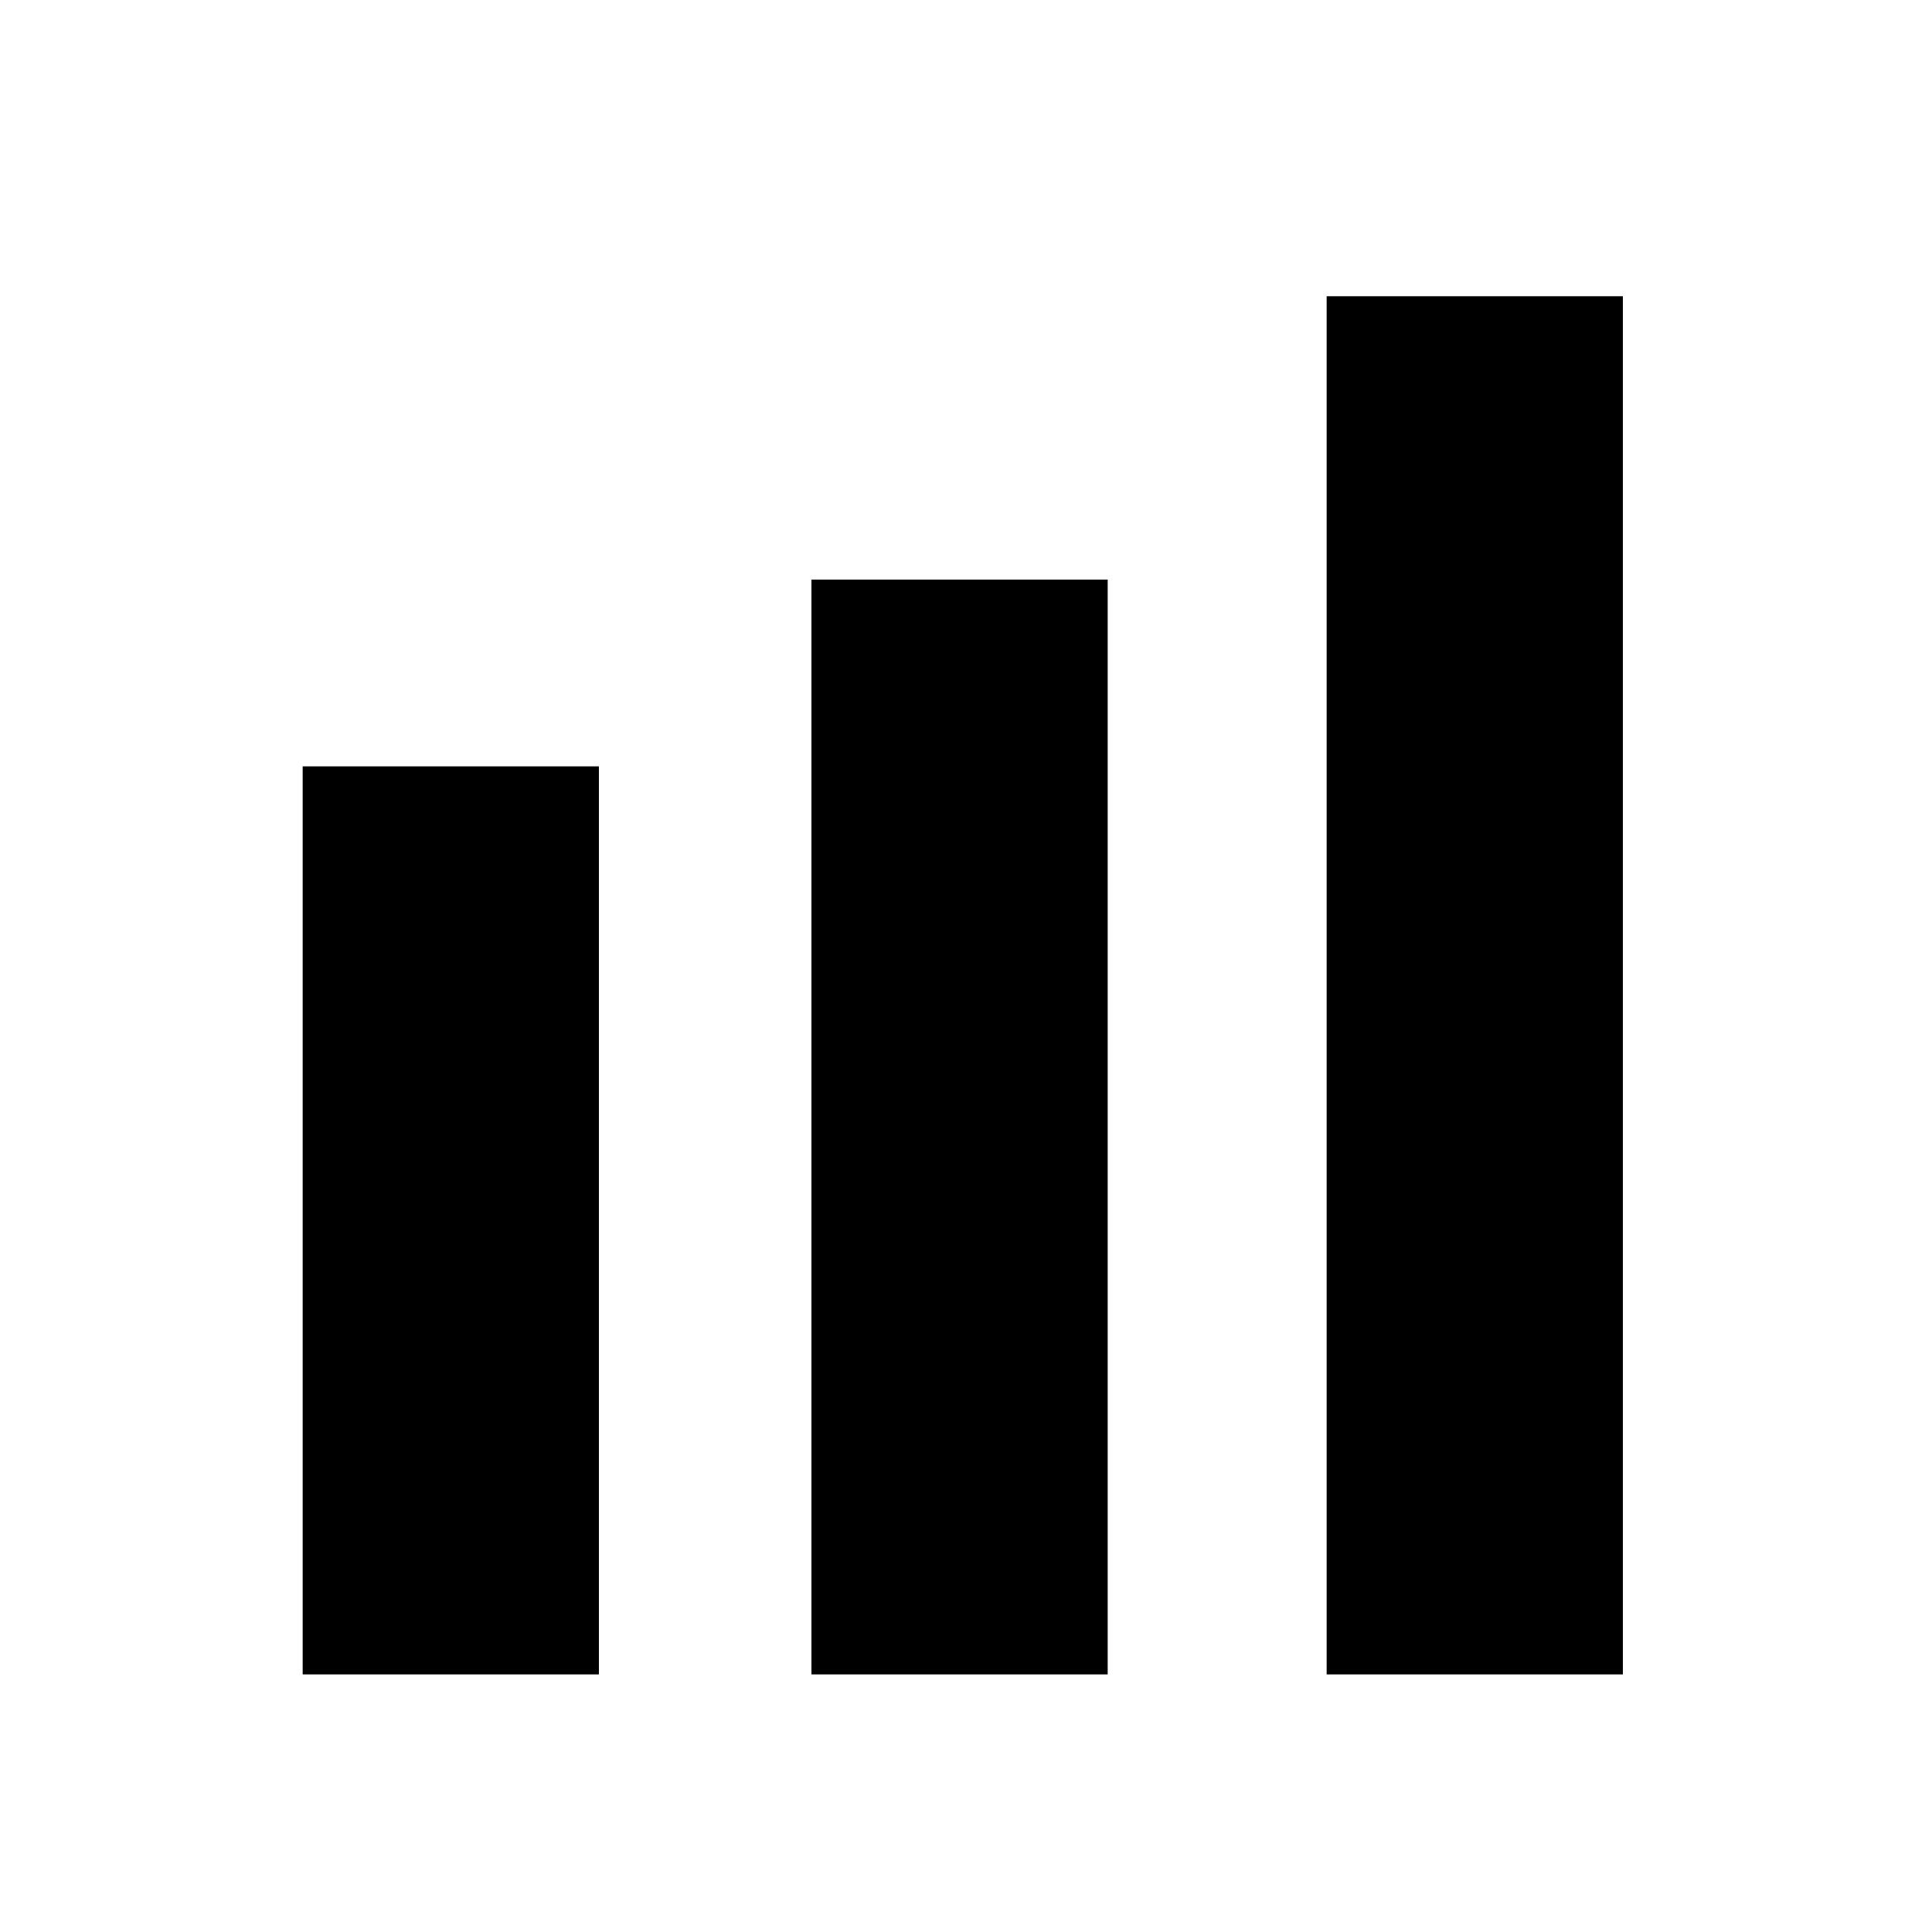
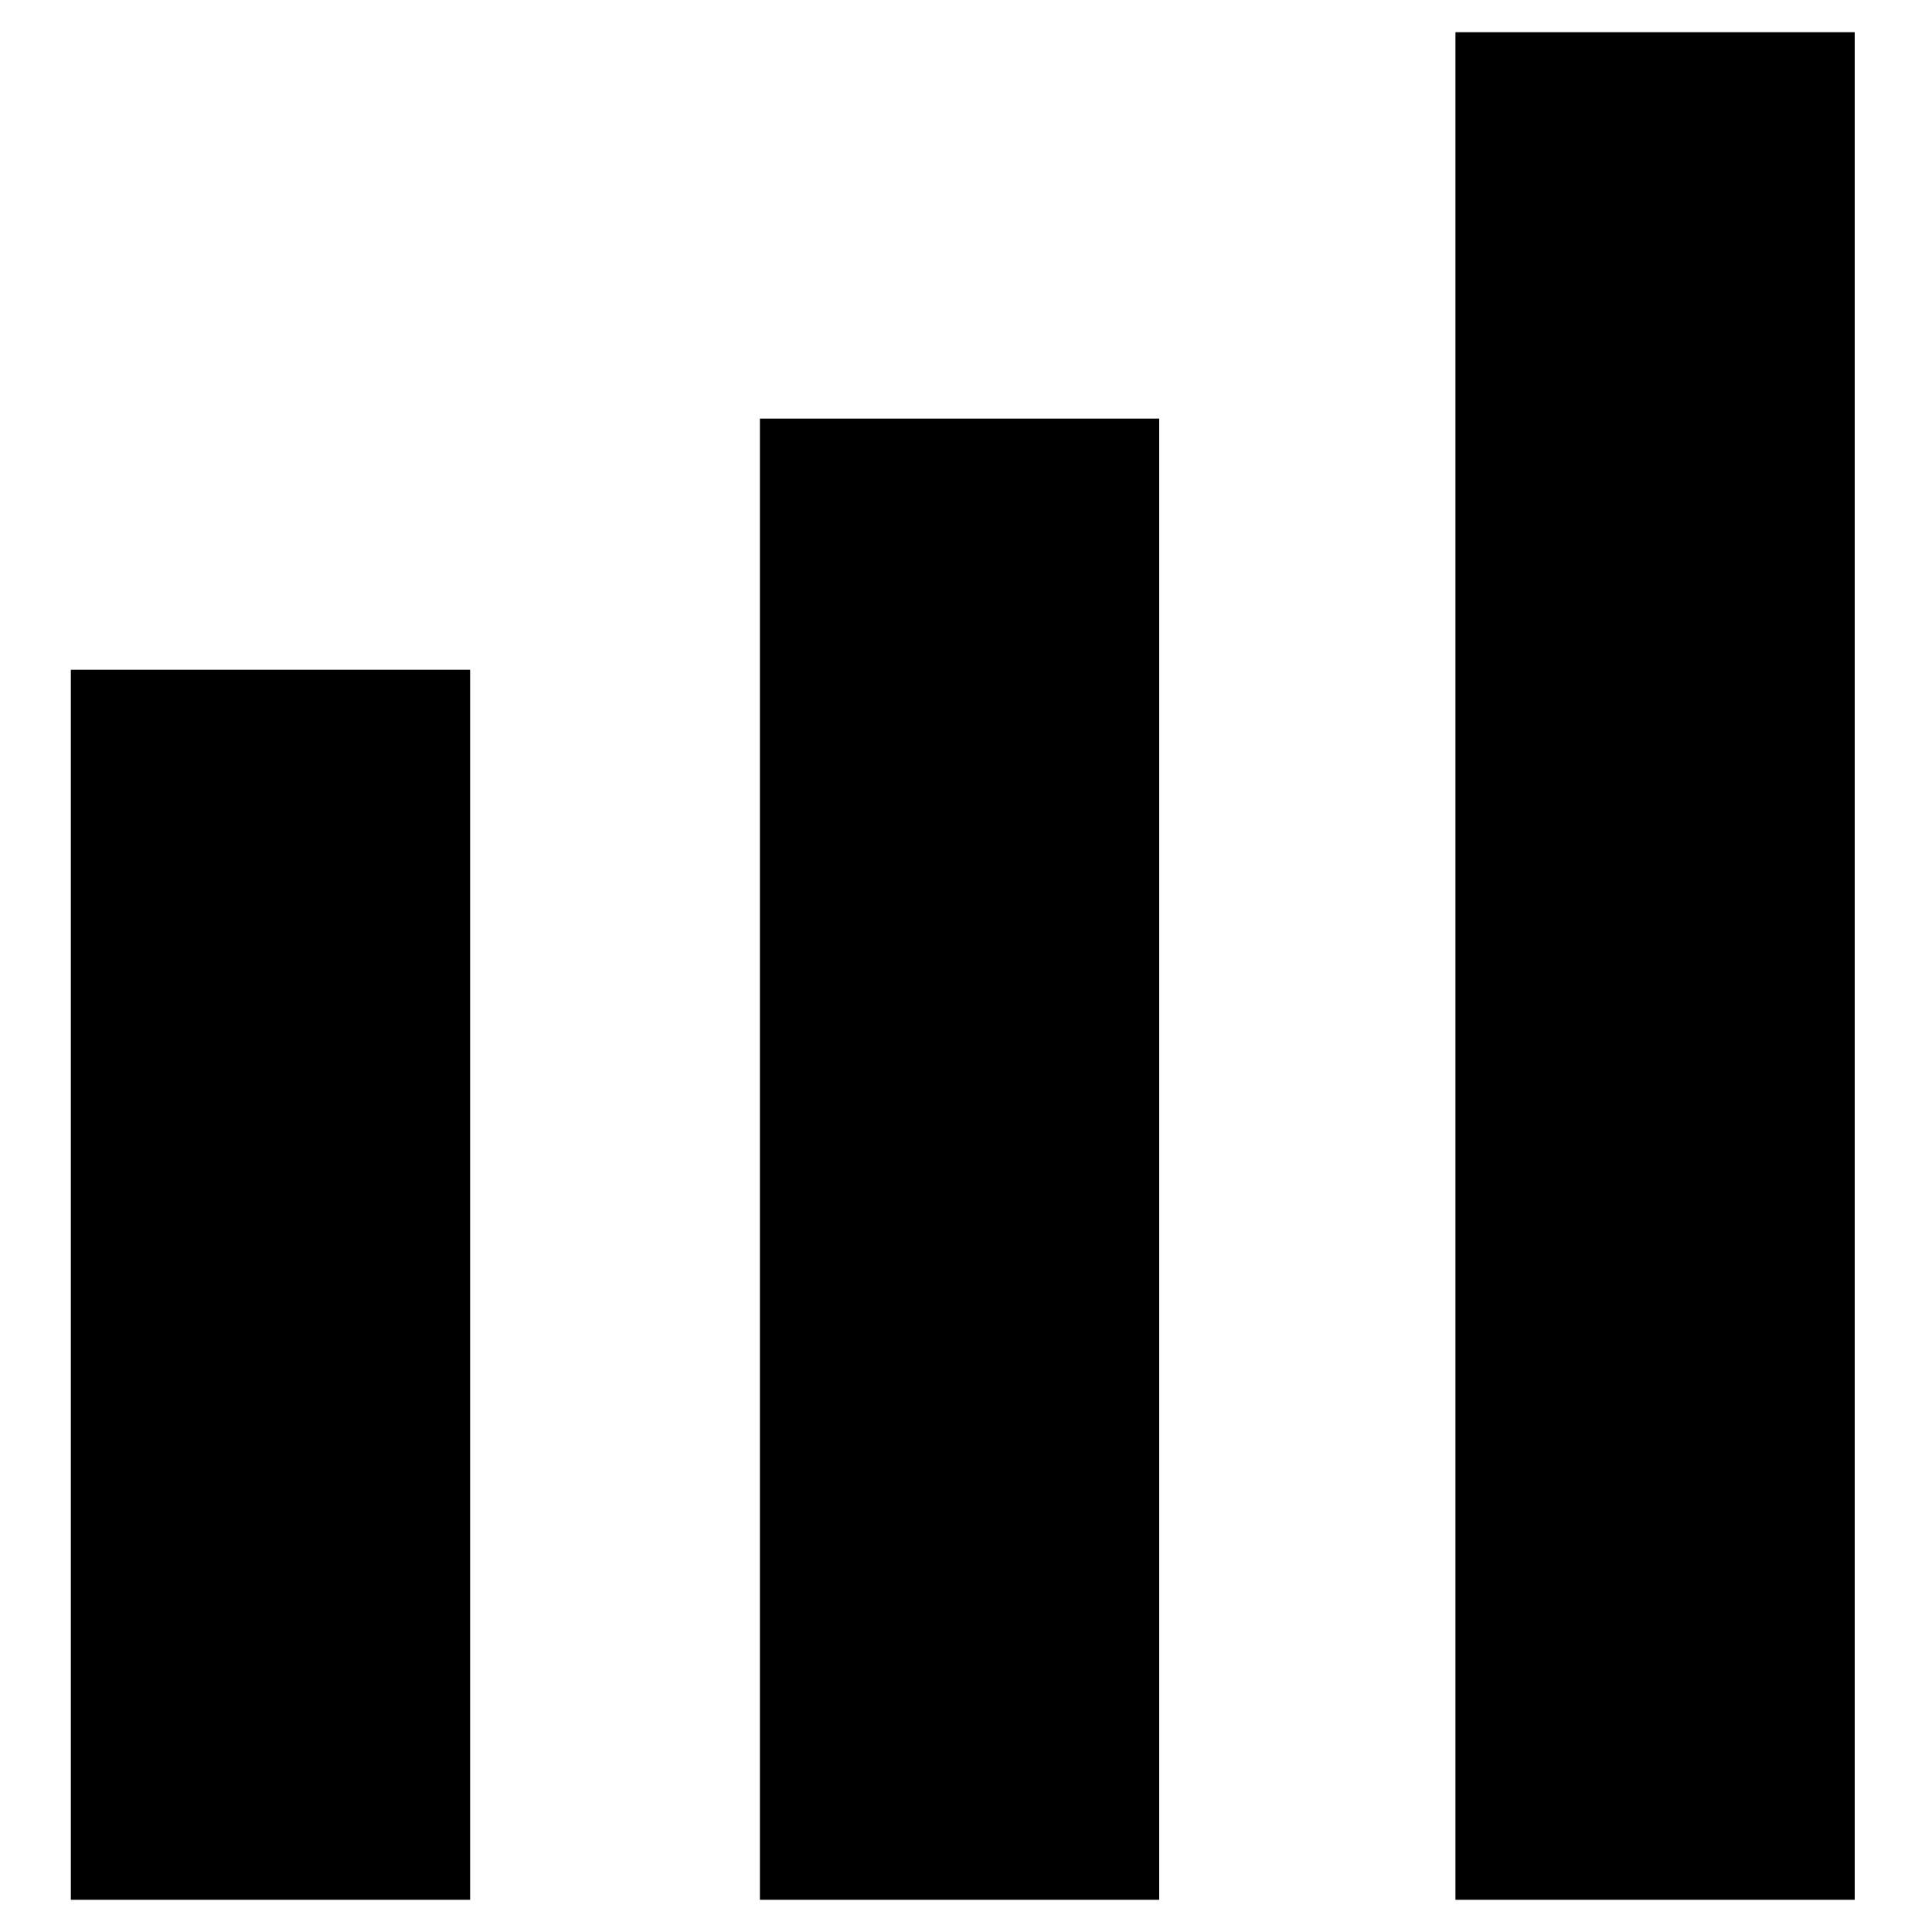
<svg xmlns="http://www.w3.org/2000/svg" version="1.1" id="Layer_1" x="0px" y="0px" width="300px" height="300px" viewBox="0 0 300 300" style="enable-background:new 0 0 300 300;" xml:space="preserve">
  <g>
-     <rect x="47" y="119" width="46" height="141" />
-     <rect x="126" y="90" width="46" height="170" />
-     <rect x="206" y="46" width="46" height="214" />
+     <rect x="11" y="104" width="62" height="191" />
+     <rect x="118" y="65" width="62" height="230" />
+     <rect x="226" y="5" width="62" height="290" />
  </g>
  <g id="Restricted">
</g>
  <g id="Help">
</g>
</svg>
